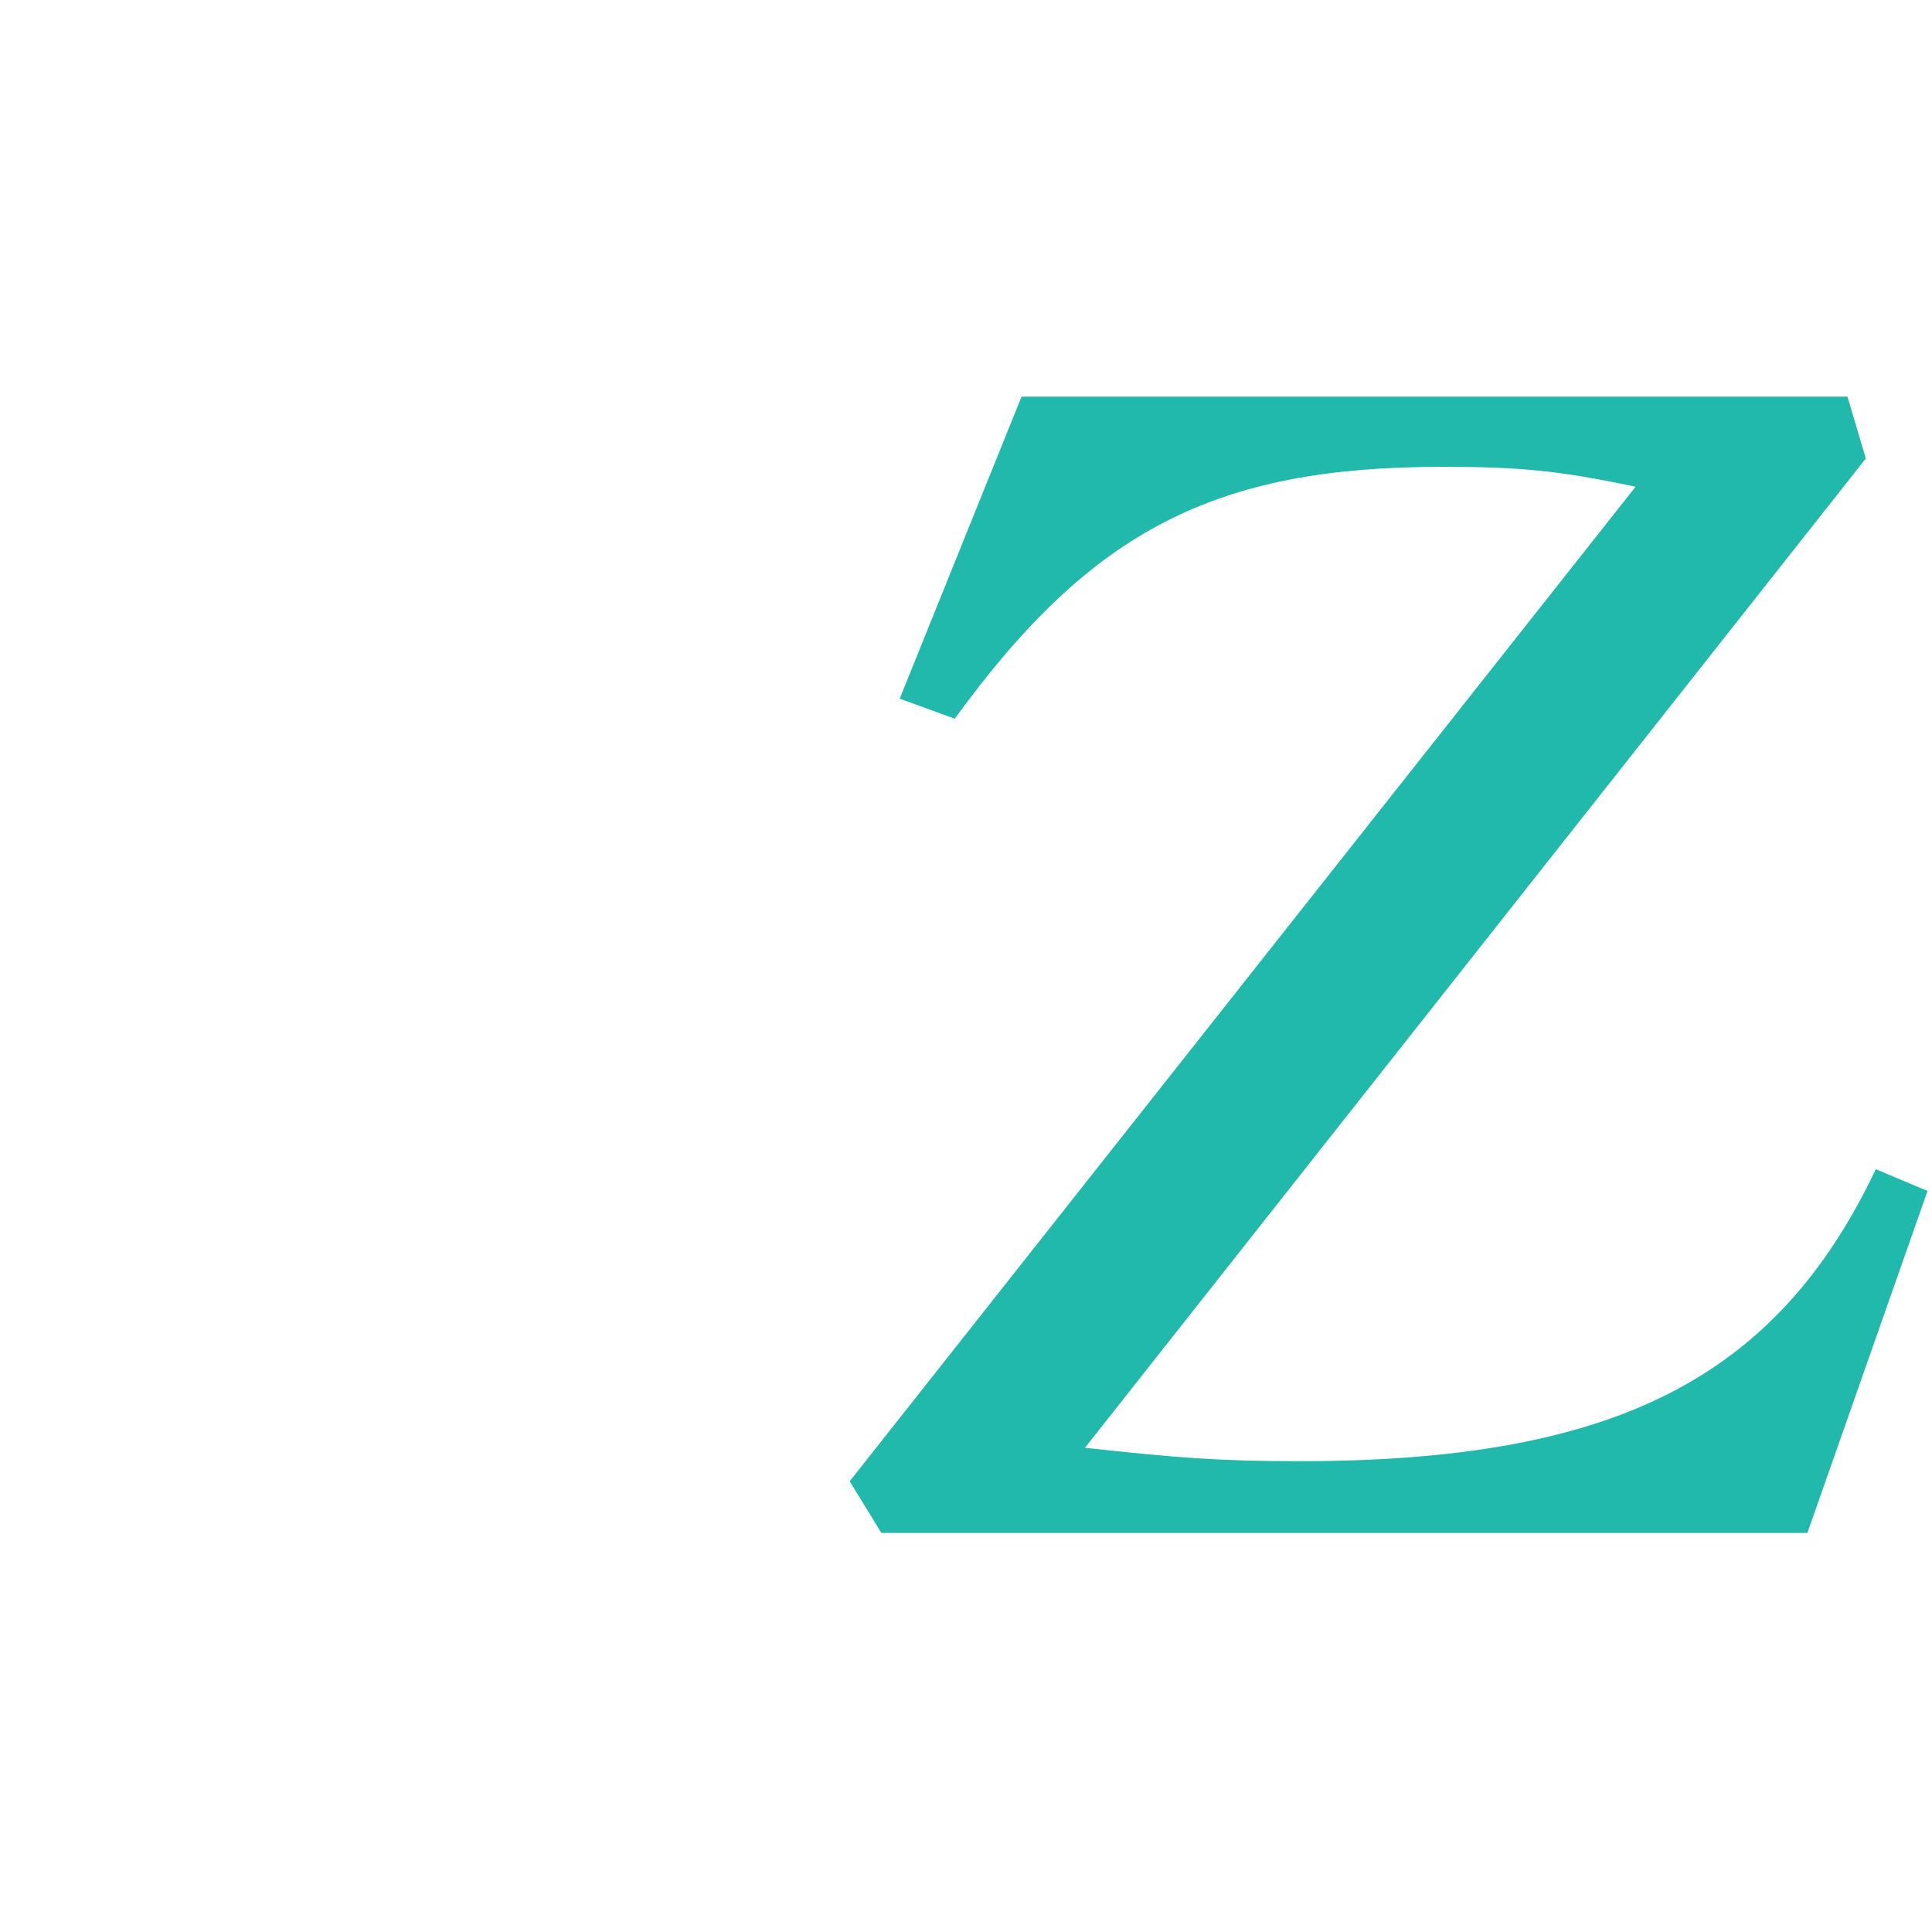
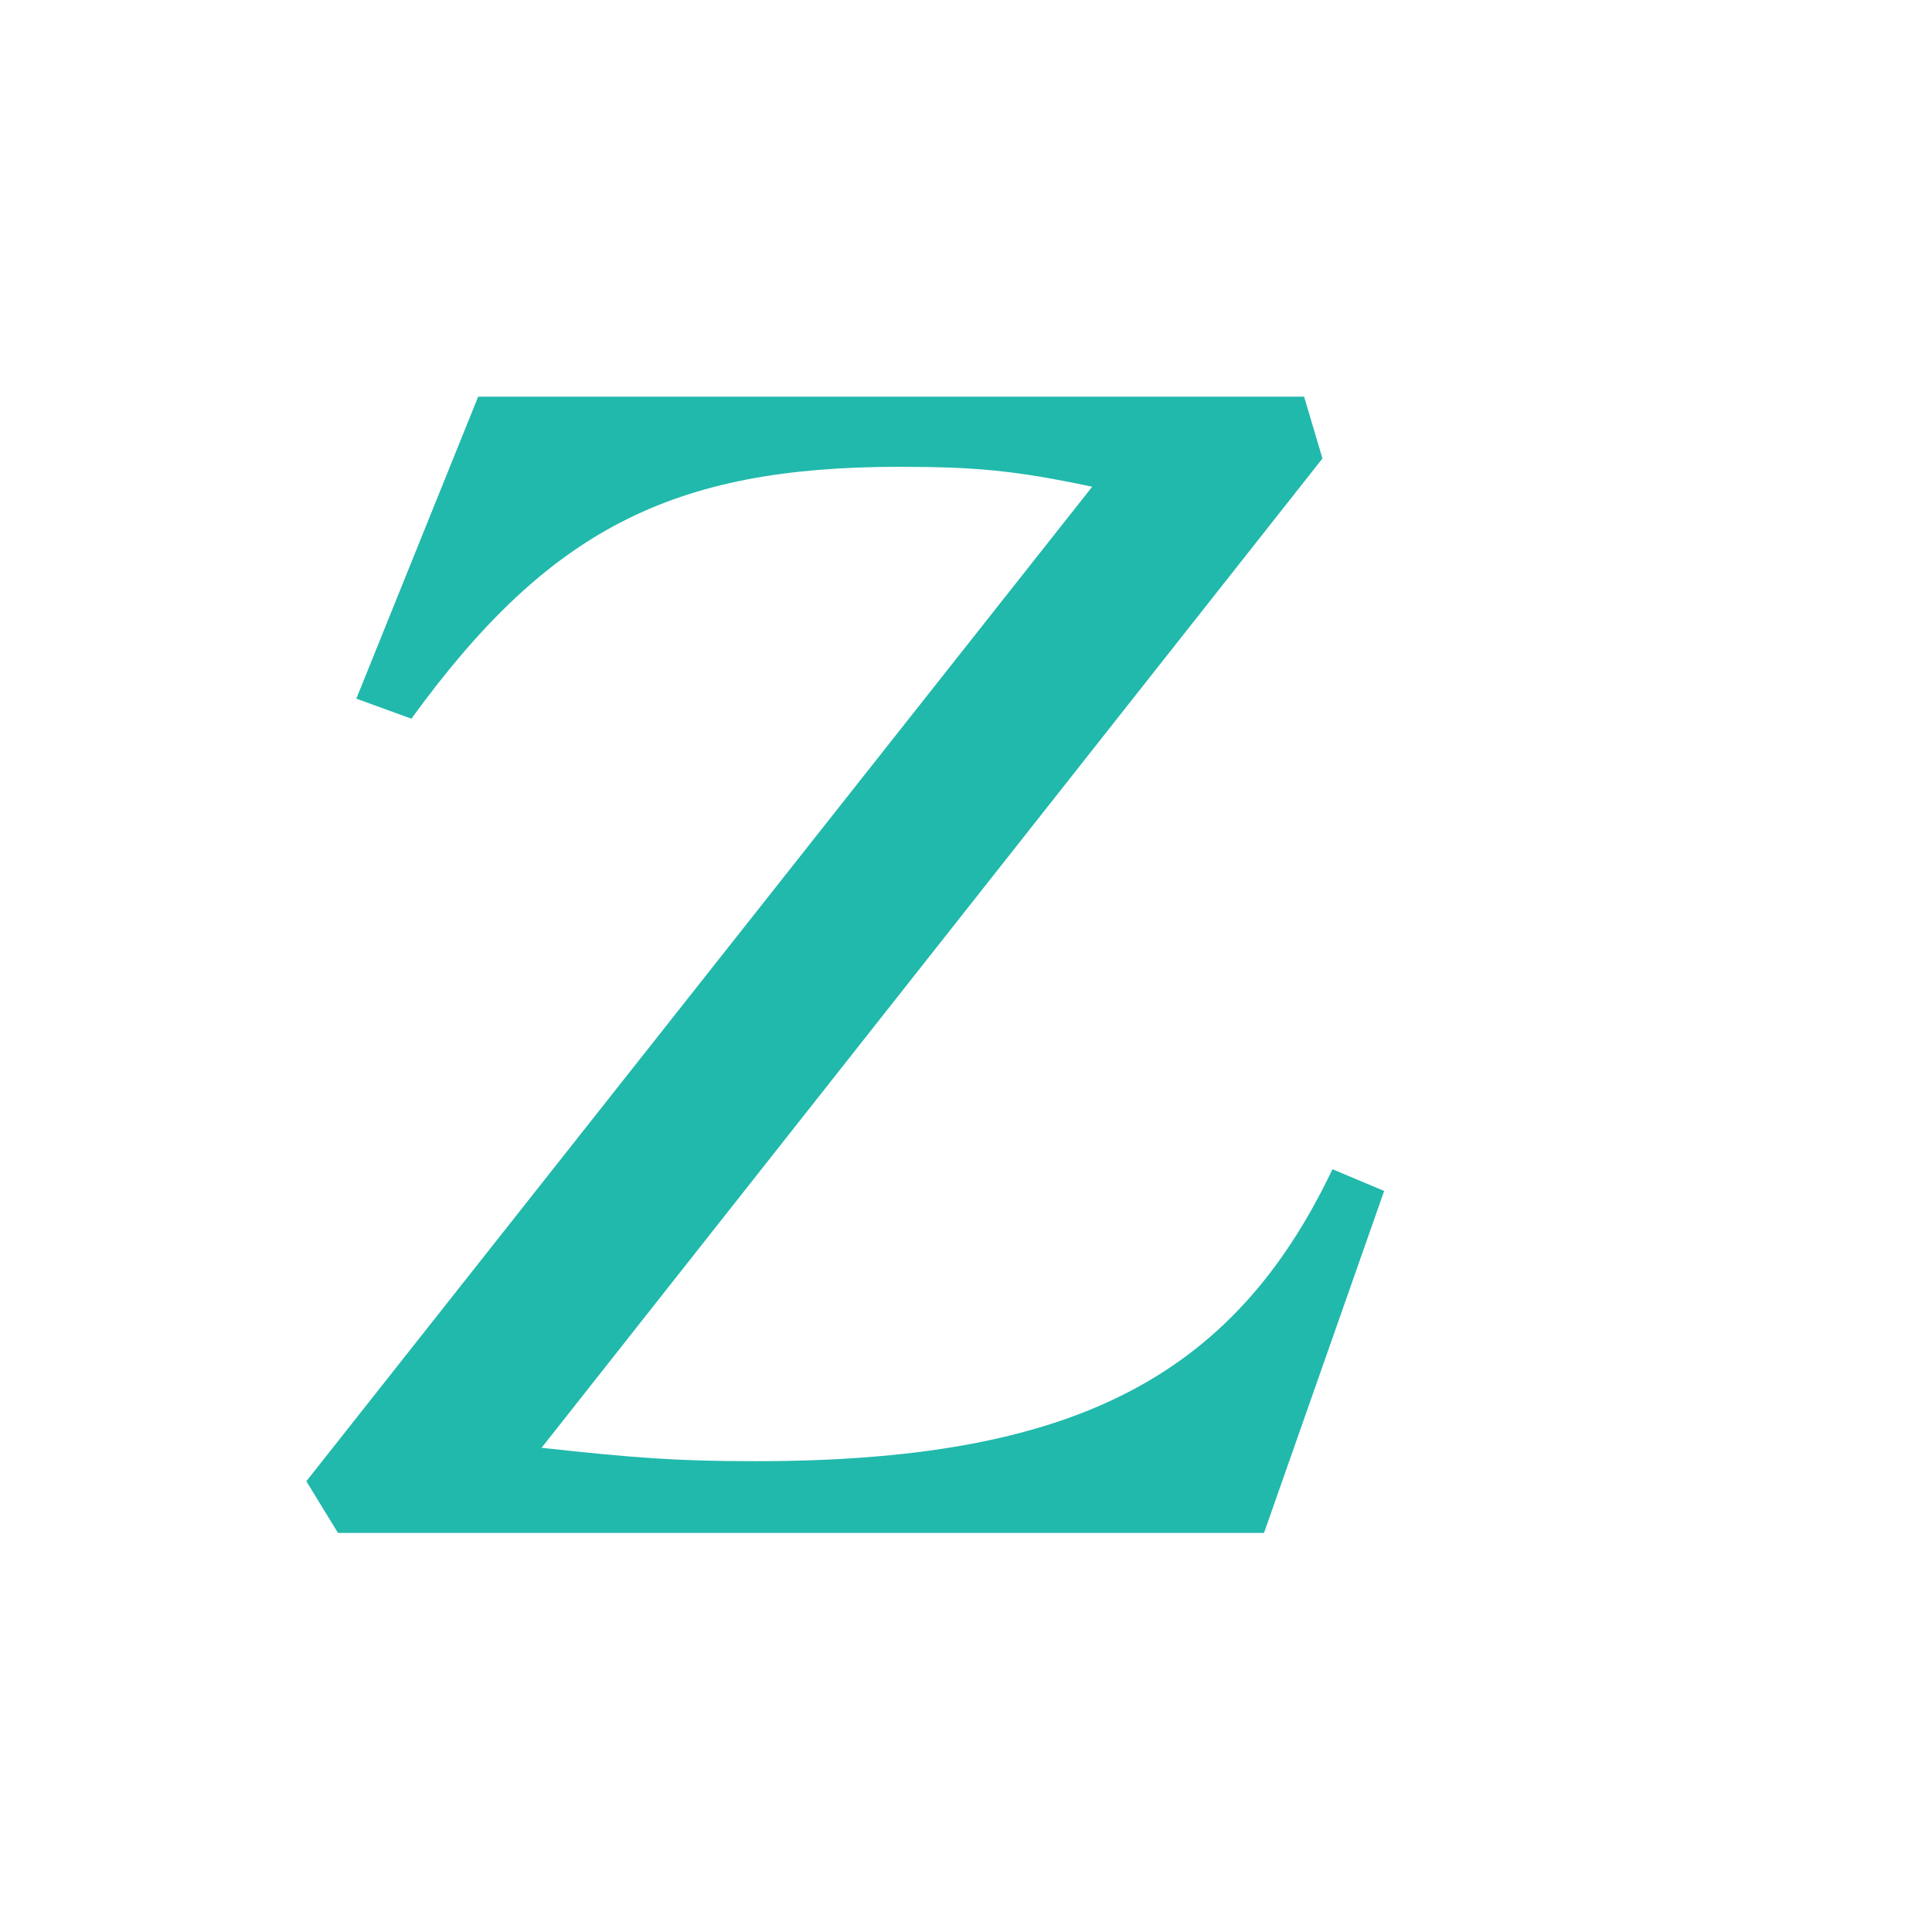
- <svg xmlns="http://www.w3.org/2000/svg" width="16" height="16" viewBox="-3 0 13 16" fill="none" version="1.1">
+ <svg xmlns="http://www.w3.org/2000/svg" width="16" height="16" viewBox="0 0 16 16" fill="none" version="1.1">
  <path d="M 11.463 9.863 11.035 9.683 C 10.206 11.424 8.865 12.101 6.254 12.101 5.604 12.101 5.245 12.073 4.485 11.99 L 10.952 3.797 10.8 3.285 H 3.96 L 2.951 5.786 3.407 5.952 C 4.54 4.391 5.563 3.866 7.442 3.866 8.064 3.866 8.396 3.893 9.045 4.031 L 2.537 12.267 2.799 12.695 H 10.468 Z" style="fill:#21b9ac;fill-opacity:1" />
</svg>
